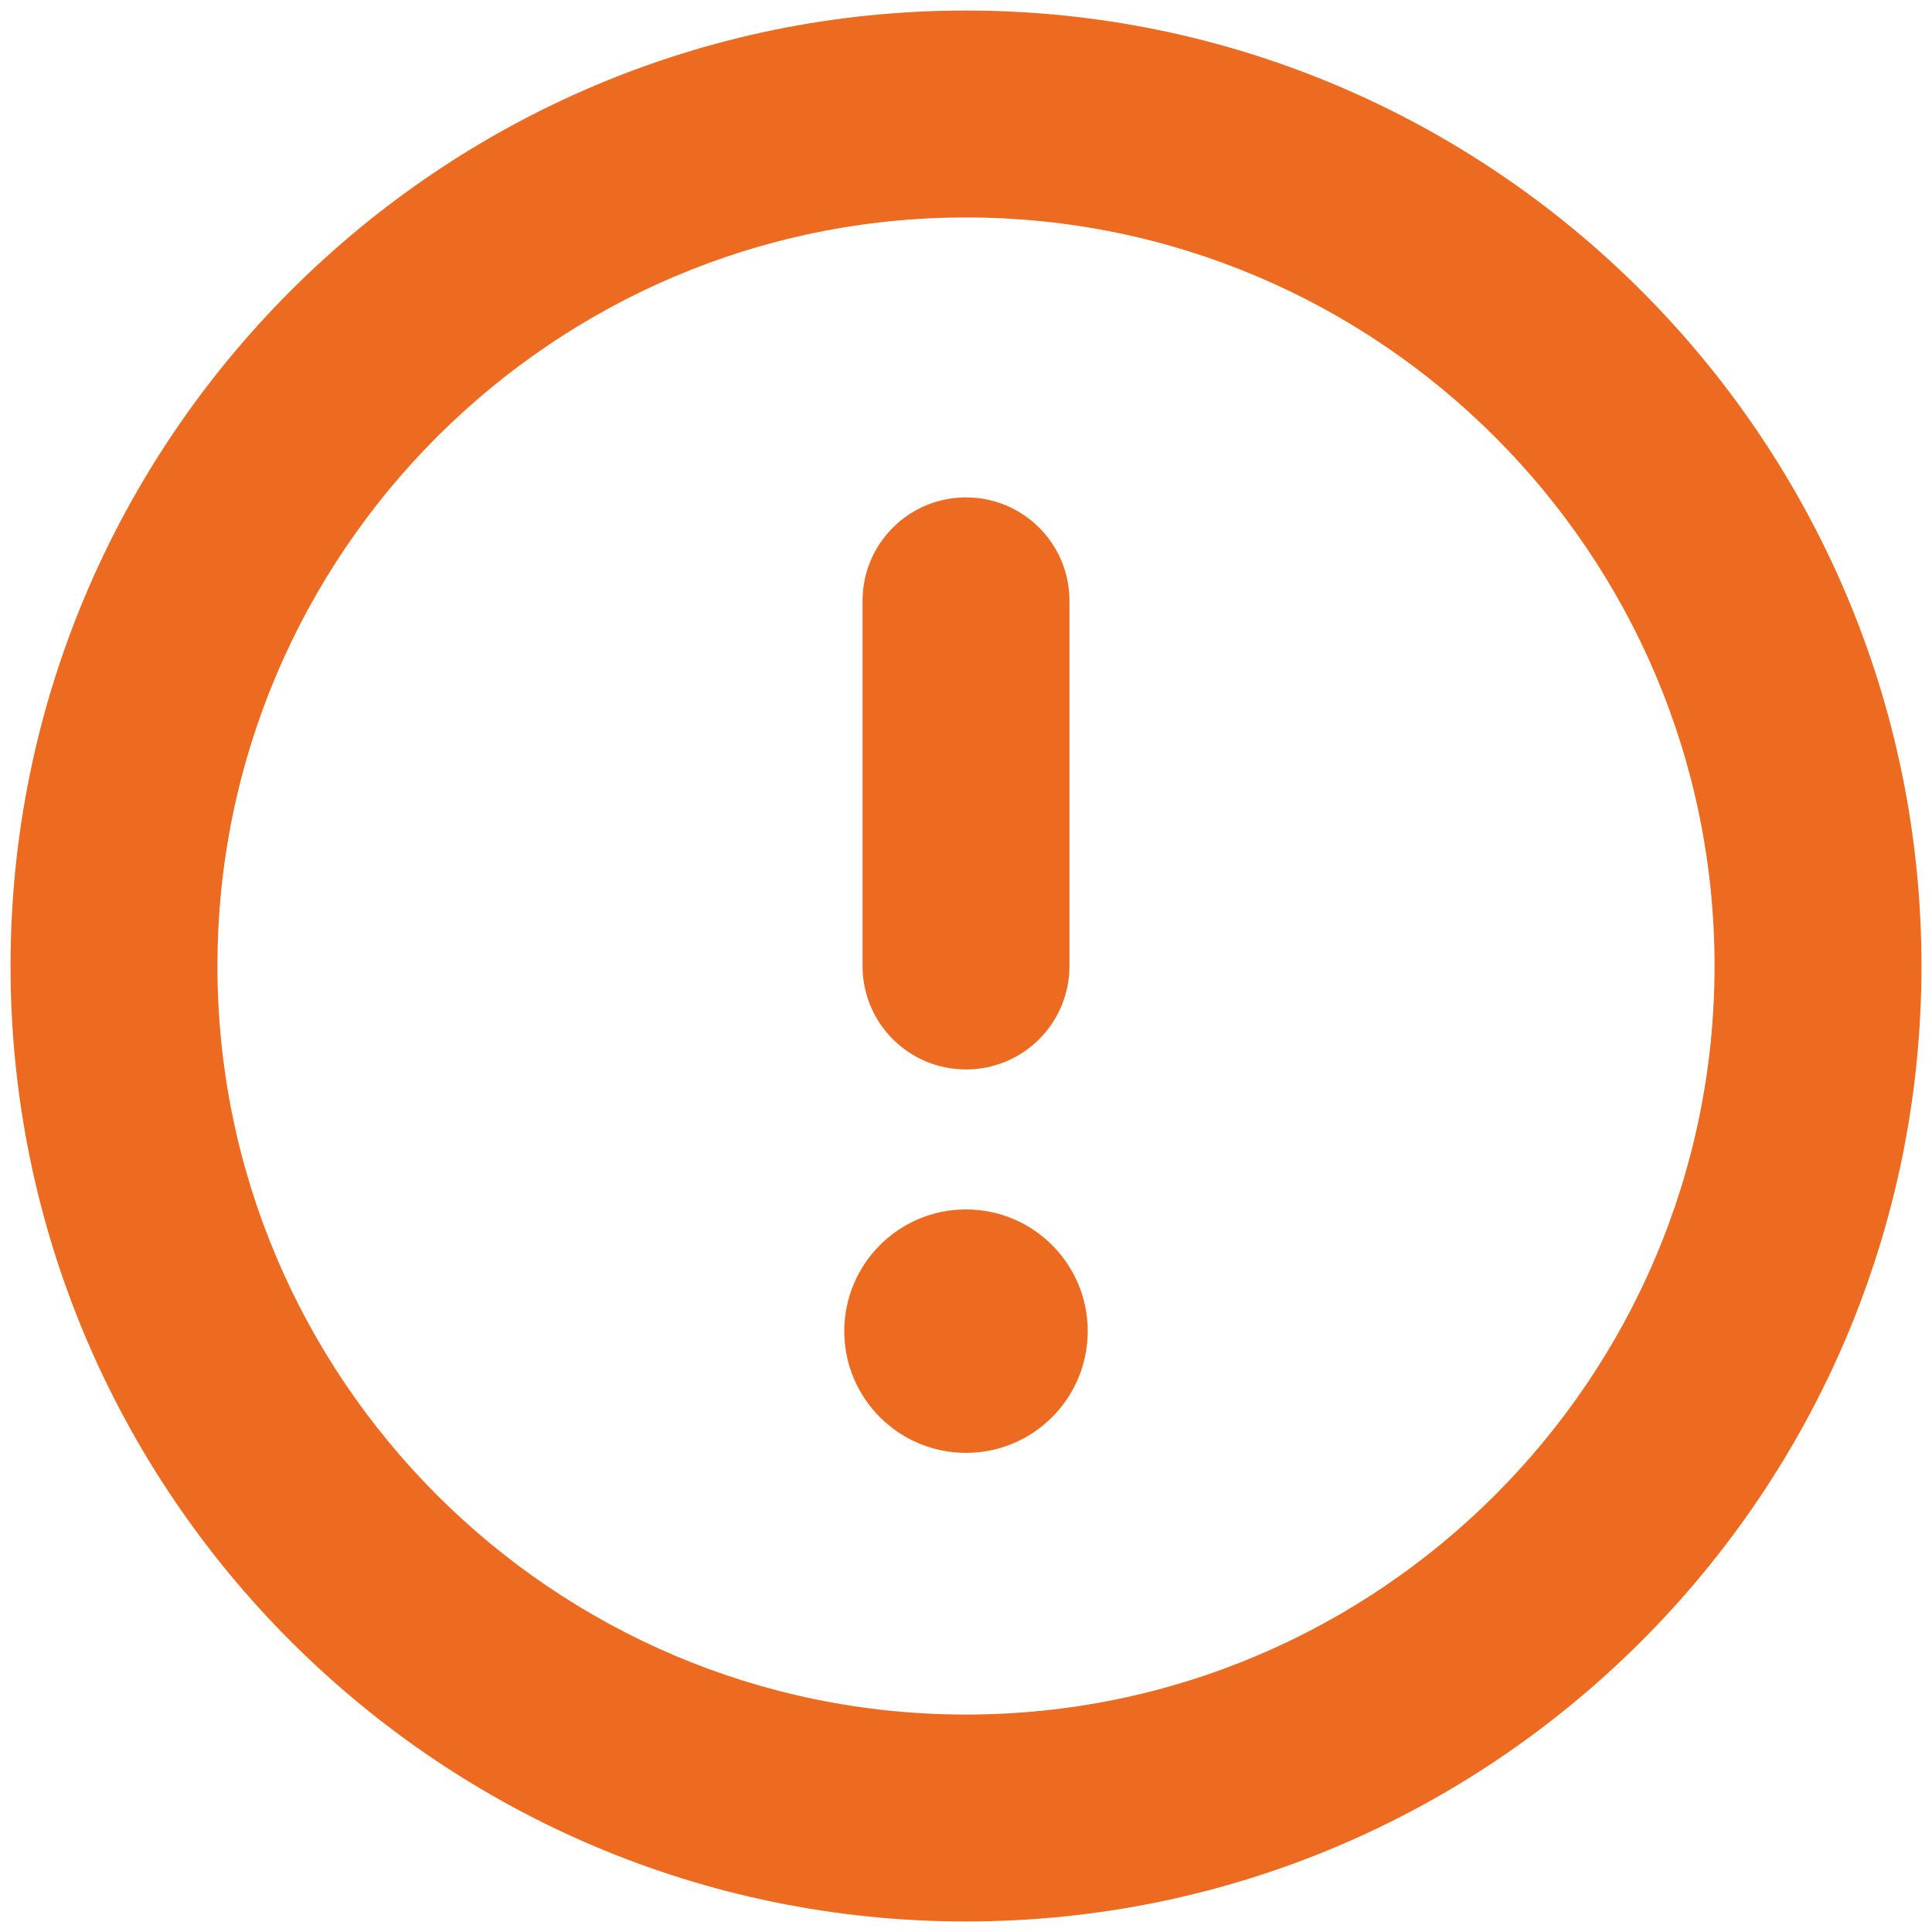
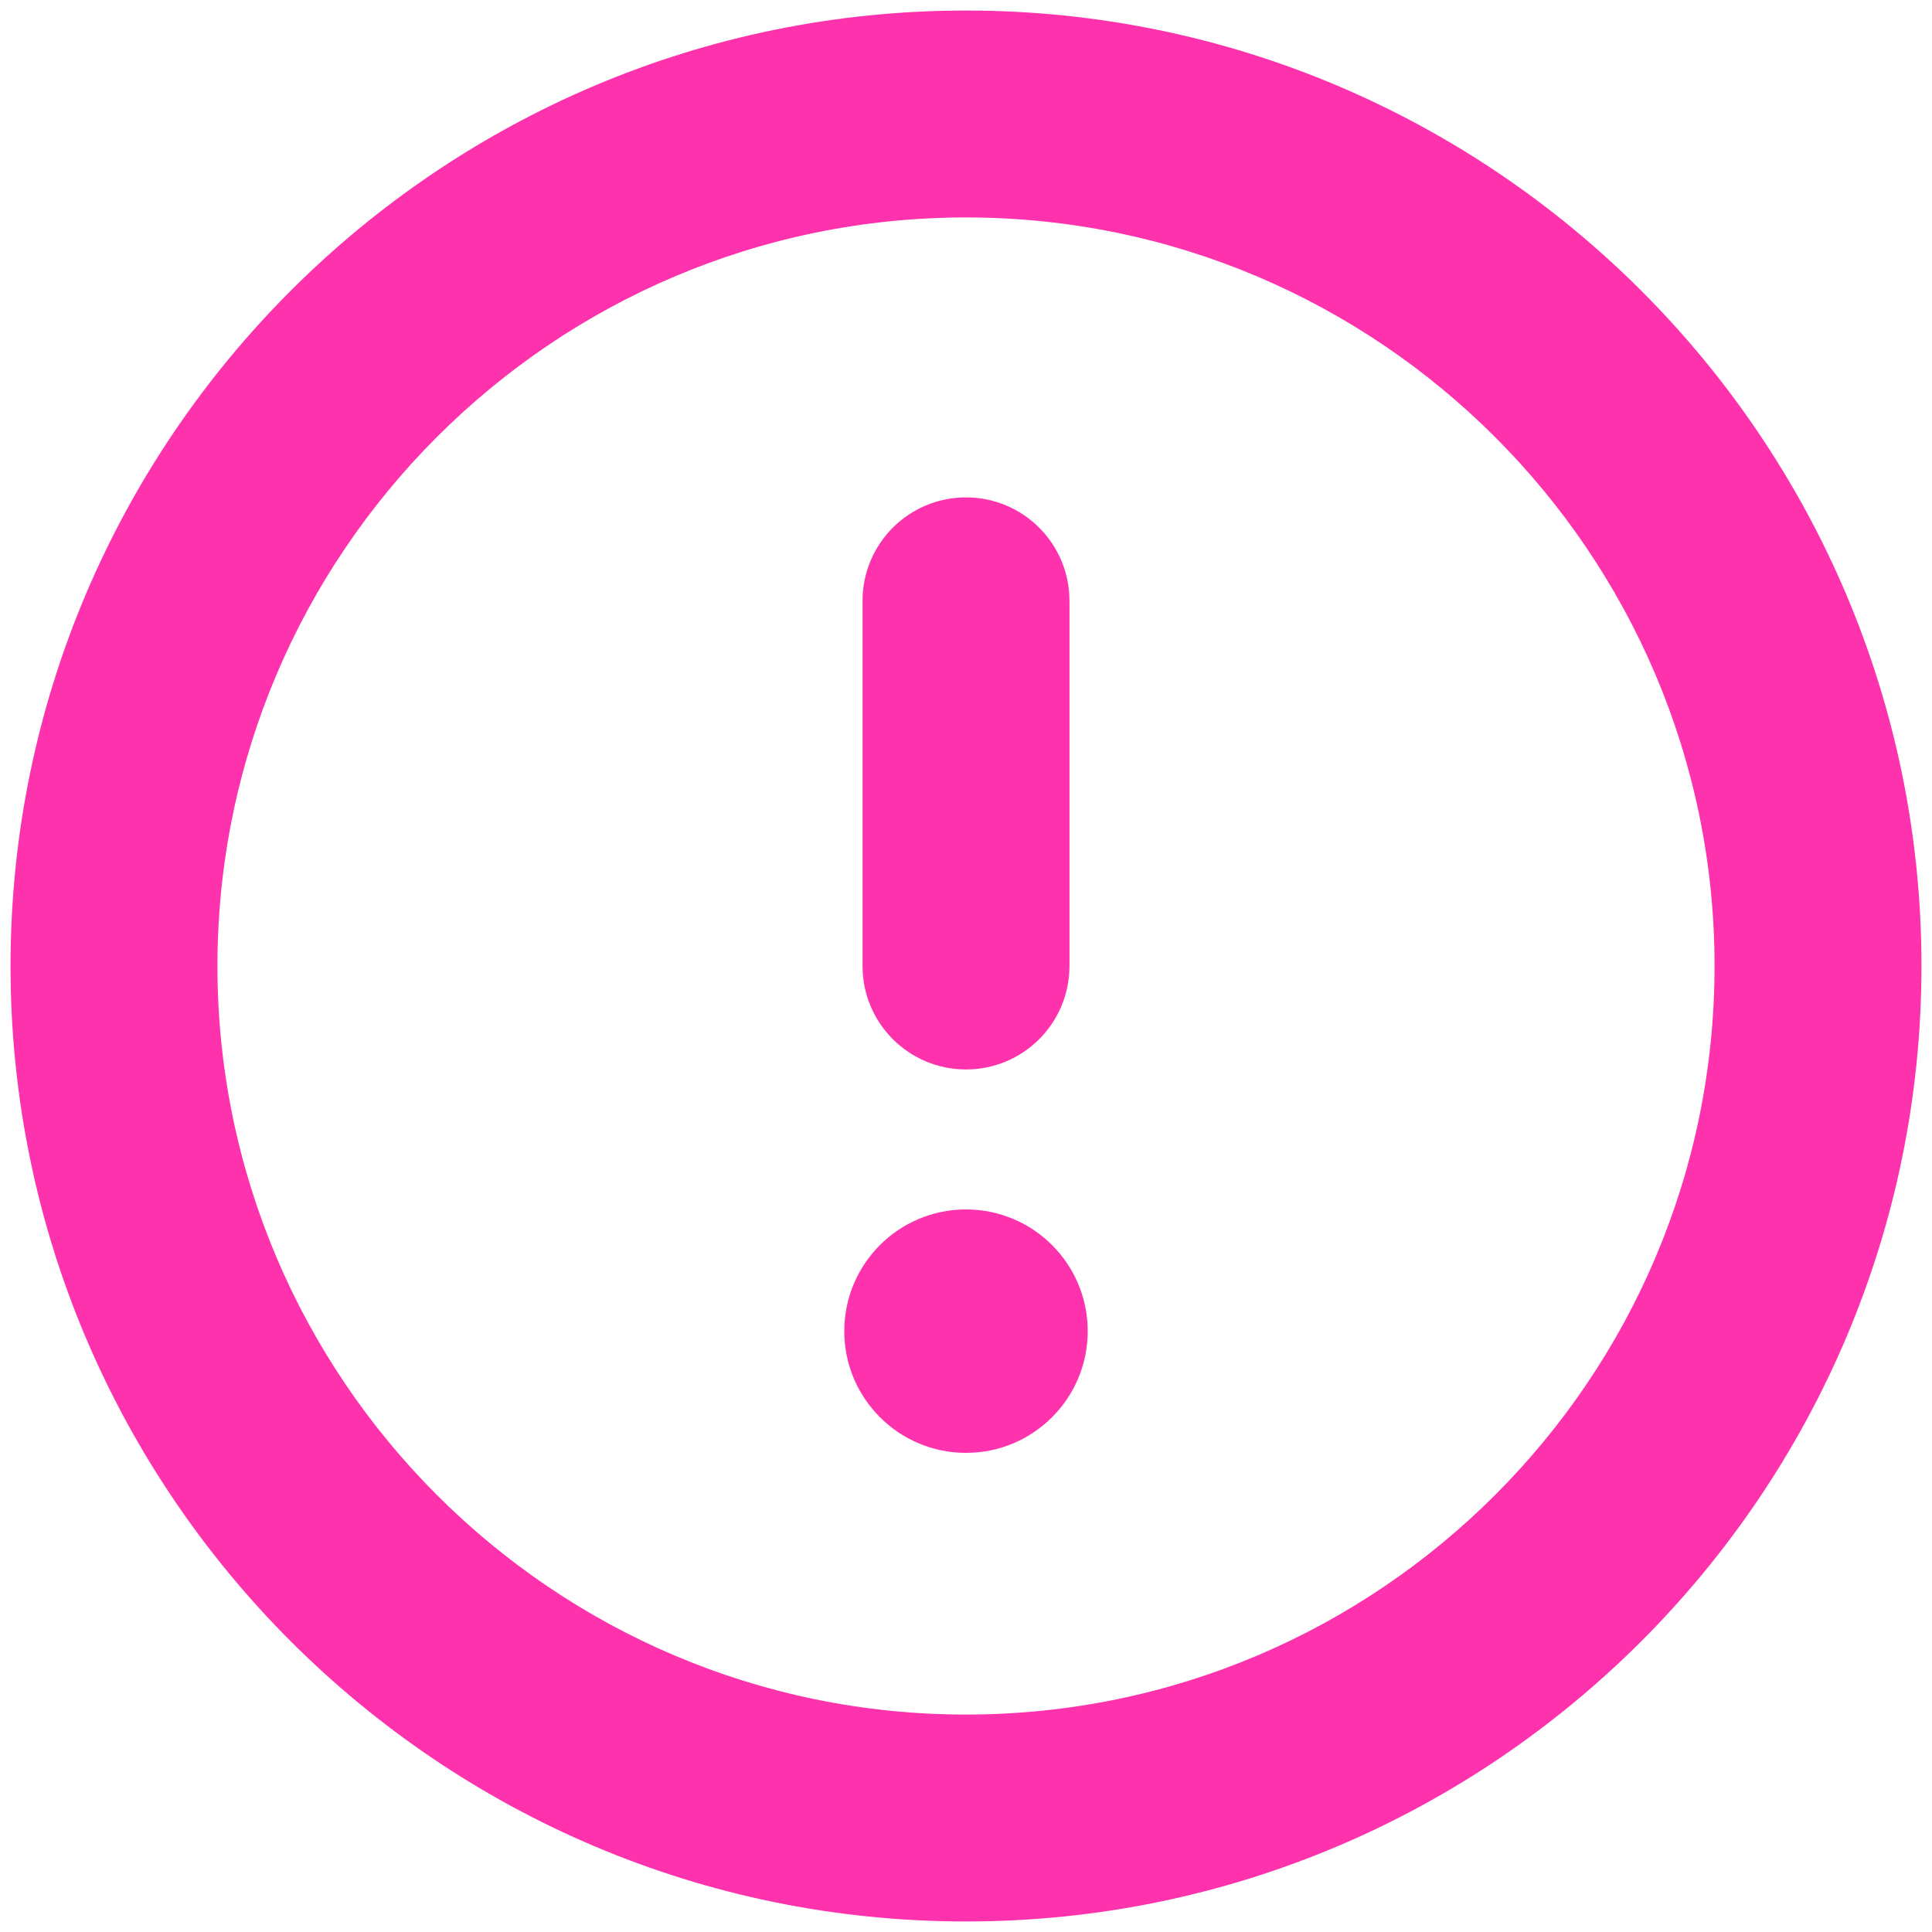
<svg xmlns="http://www.w3.org/2000/svg" version="1.0" id="error" x="0px" y="0px" viewBox="0 0 200 200" enable-background="new 0 0 100 100" xml:space="preserve" width="200" height="200">
  <defs id="defs17" />
  <g id="g4" transform="matrix(2.52,0,0,2.52,-26,-26)">
-     <path fill="#ed6b21" d="m 50,54.25 c -2.35,0 -4.25,-1.9 -4.25,-4.25 V 35 c 0,-2.35 1.9,-4.25 4.25,-4.25 2.35,0 4.25,1.9 4.25,4.25 v 15 c 0,2.35 -1.9,4.25 -4.25,4.25 z" id="path2" />
+     <path fill="#FE32AD" d="m 50,54.25 c -2.35,0 -4.25,-1.9 -4.25,-4.25 V 35 c 0,-2.35 1.9,-4.25 4.25,-4.25 2.35,0 4.25,1.9 4.25,4.25 v 15 c 0,2.35 -1.9,4.25 -4.25,4.25 z" id="path2" />
  </g>
  <g id="g8" transform="matrix(2.52,0,0,2.52,-26,-26)">
-     <circle fill="#ed6b21" cx="50" cy="65" r="5" id="circle6" />
+     <circle fill="#FE32AD" cx="50" cy="65" r="5" id="circle6" />
  </g>
  <g id="g12" transform="matrix(2.52,0,0,2.52,-26,-26)">
-     <path fill="#ed6b21" d="M 50,89.25 C 28.36,89.25 10.75,71.64 10.75,50 10.75,28.36 28.36,10.75 50,10.75 71.64,10.75 89.25,28.36 89.25,50 89.25,71.64 71.64,89.25 50,89.25 Z m 0,-70 C 33.05,19.25 19.25,33.04 19.25,50 19.25,66.95 33.04,80.75 50,80.75 66.95,80.75 80.75,66.96 80.75,50 80.75,33.05 66.95,19.25 50,19.25 Z" id="path10" />
+     <path fill="#FE32AD" d="M 50,89.25 C 28.36,89.25 10.75,71.64 10.75,50 10.75,28.36 28.36,10.75 50,10.75 71.64,10.75 89.25,28.36 89.25,50 89.25,71.64 71.64,89.25 50,89.25 Z m 0,-70 C 33.05,19.25 19.25,33.04 19.25,50 19.25,66.95 33.04,80.75 50,80.75 66.95,80.75 80.75,66.96 80.75,50 80.75,33.05 66.95,19.25 50,19.25 Z" id="path10" />
  </g>
</svg>
